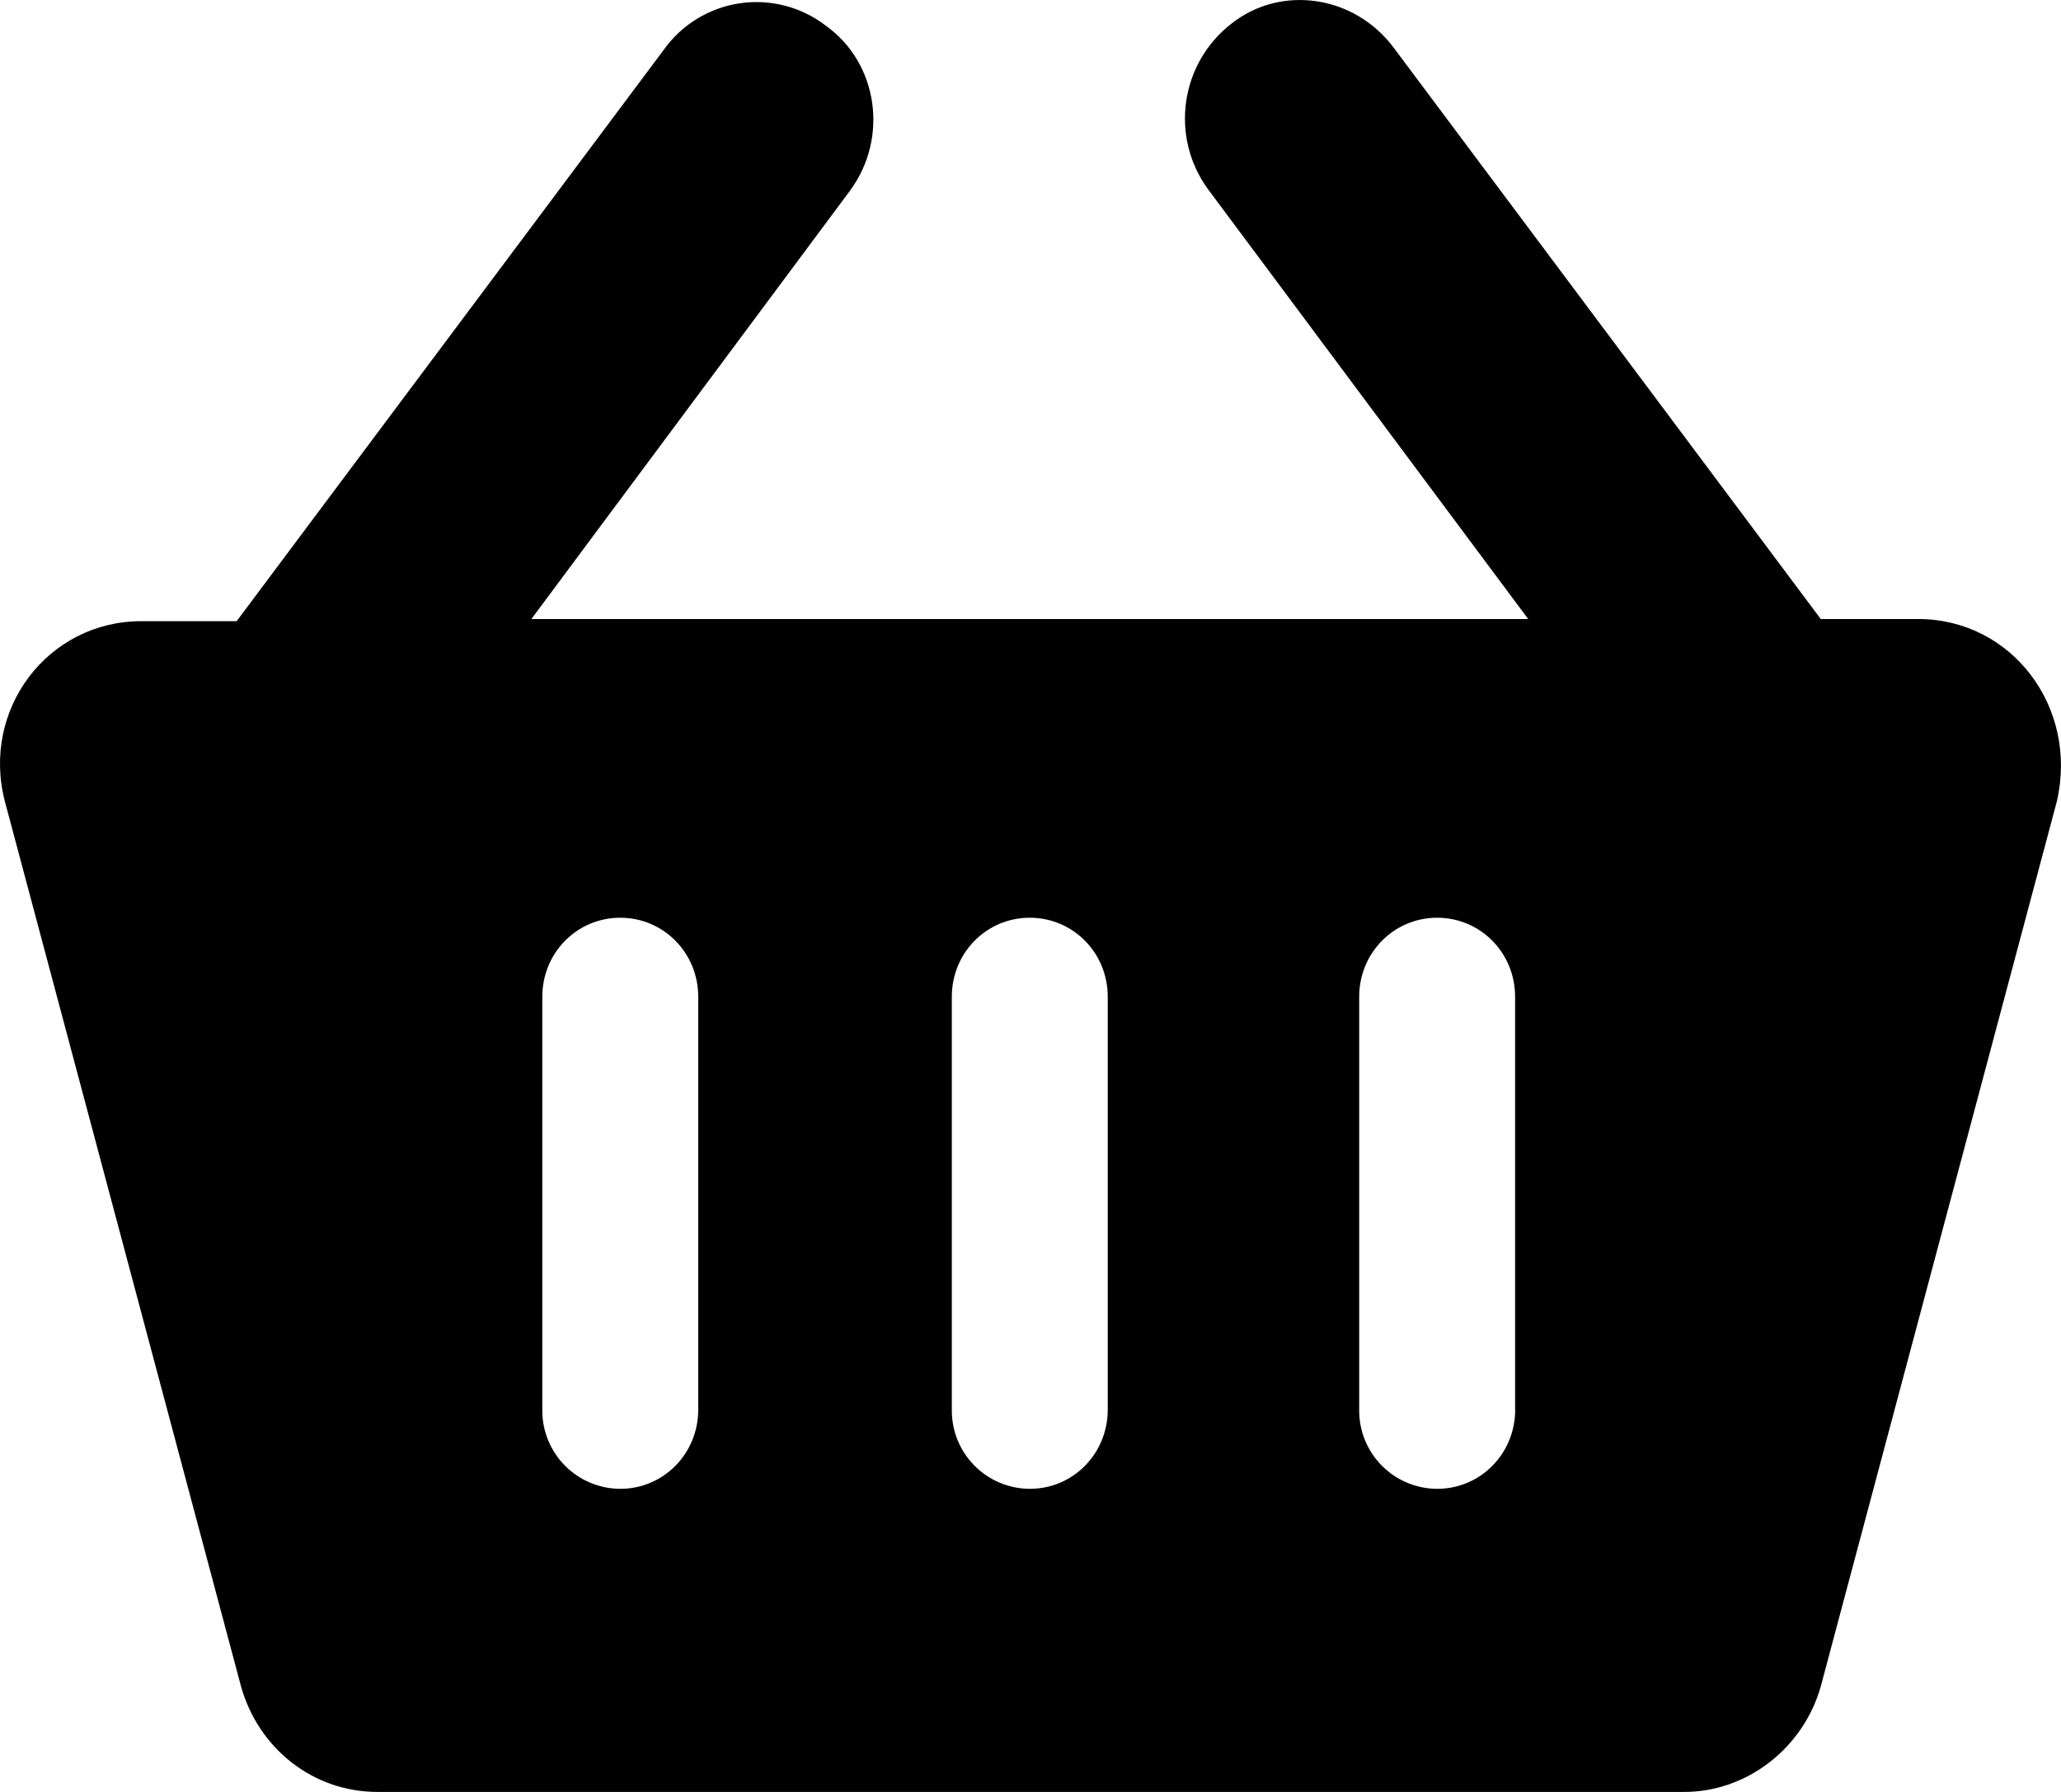
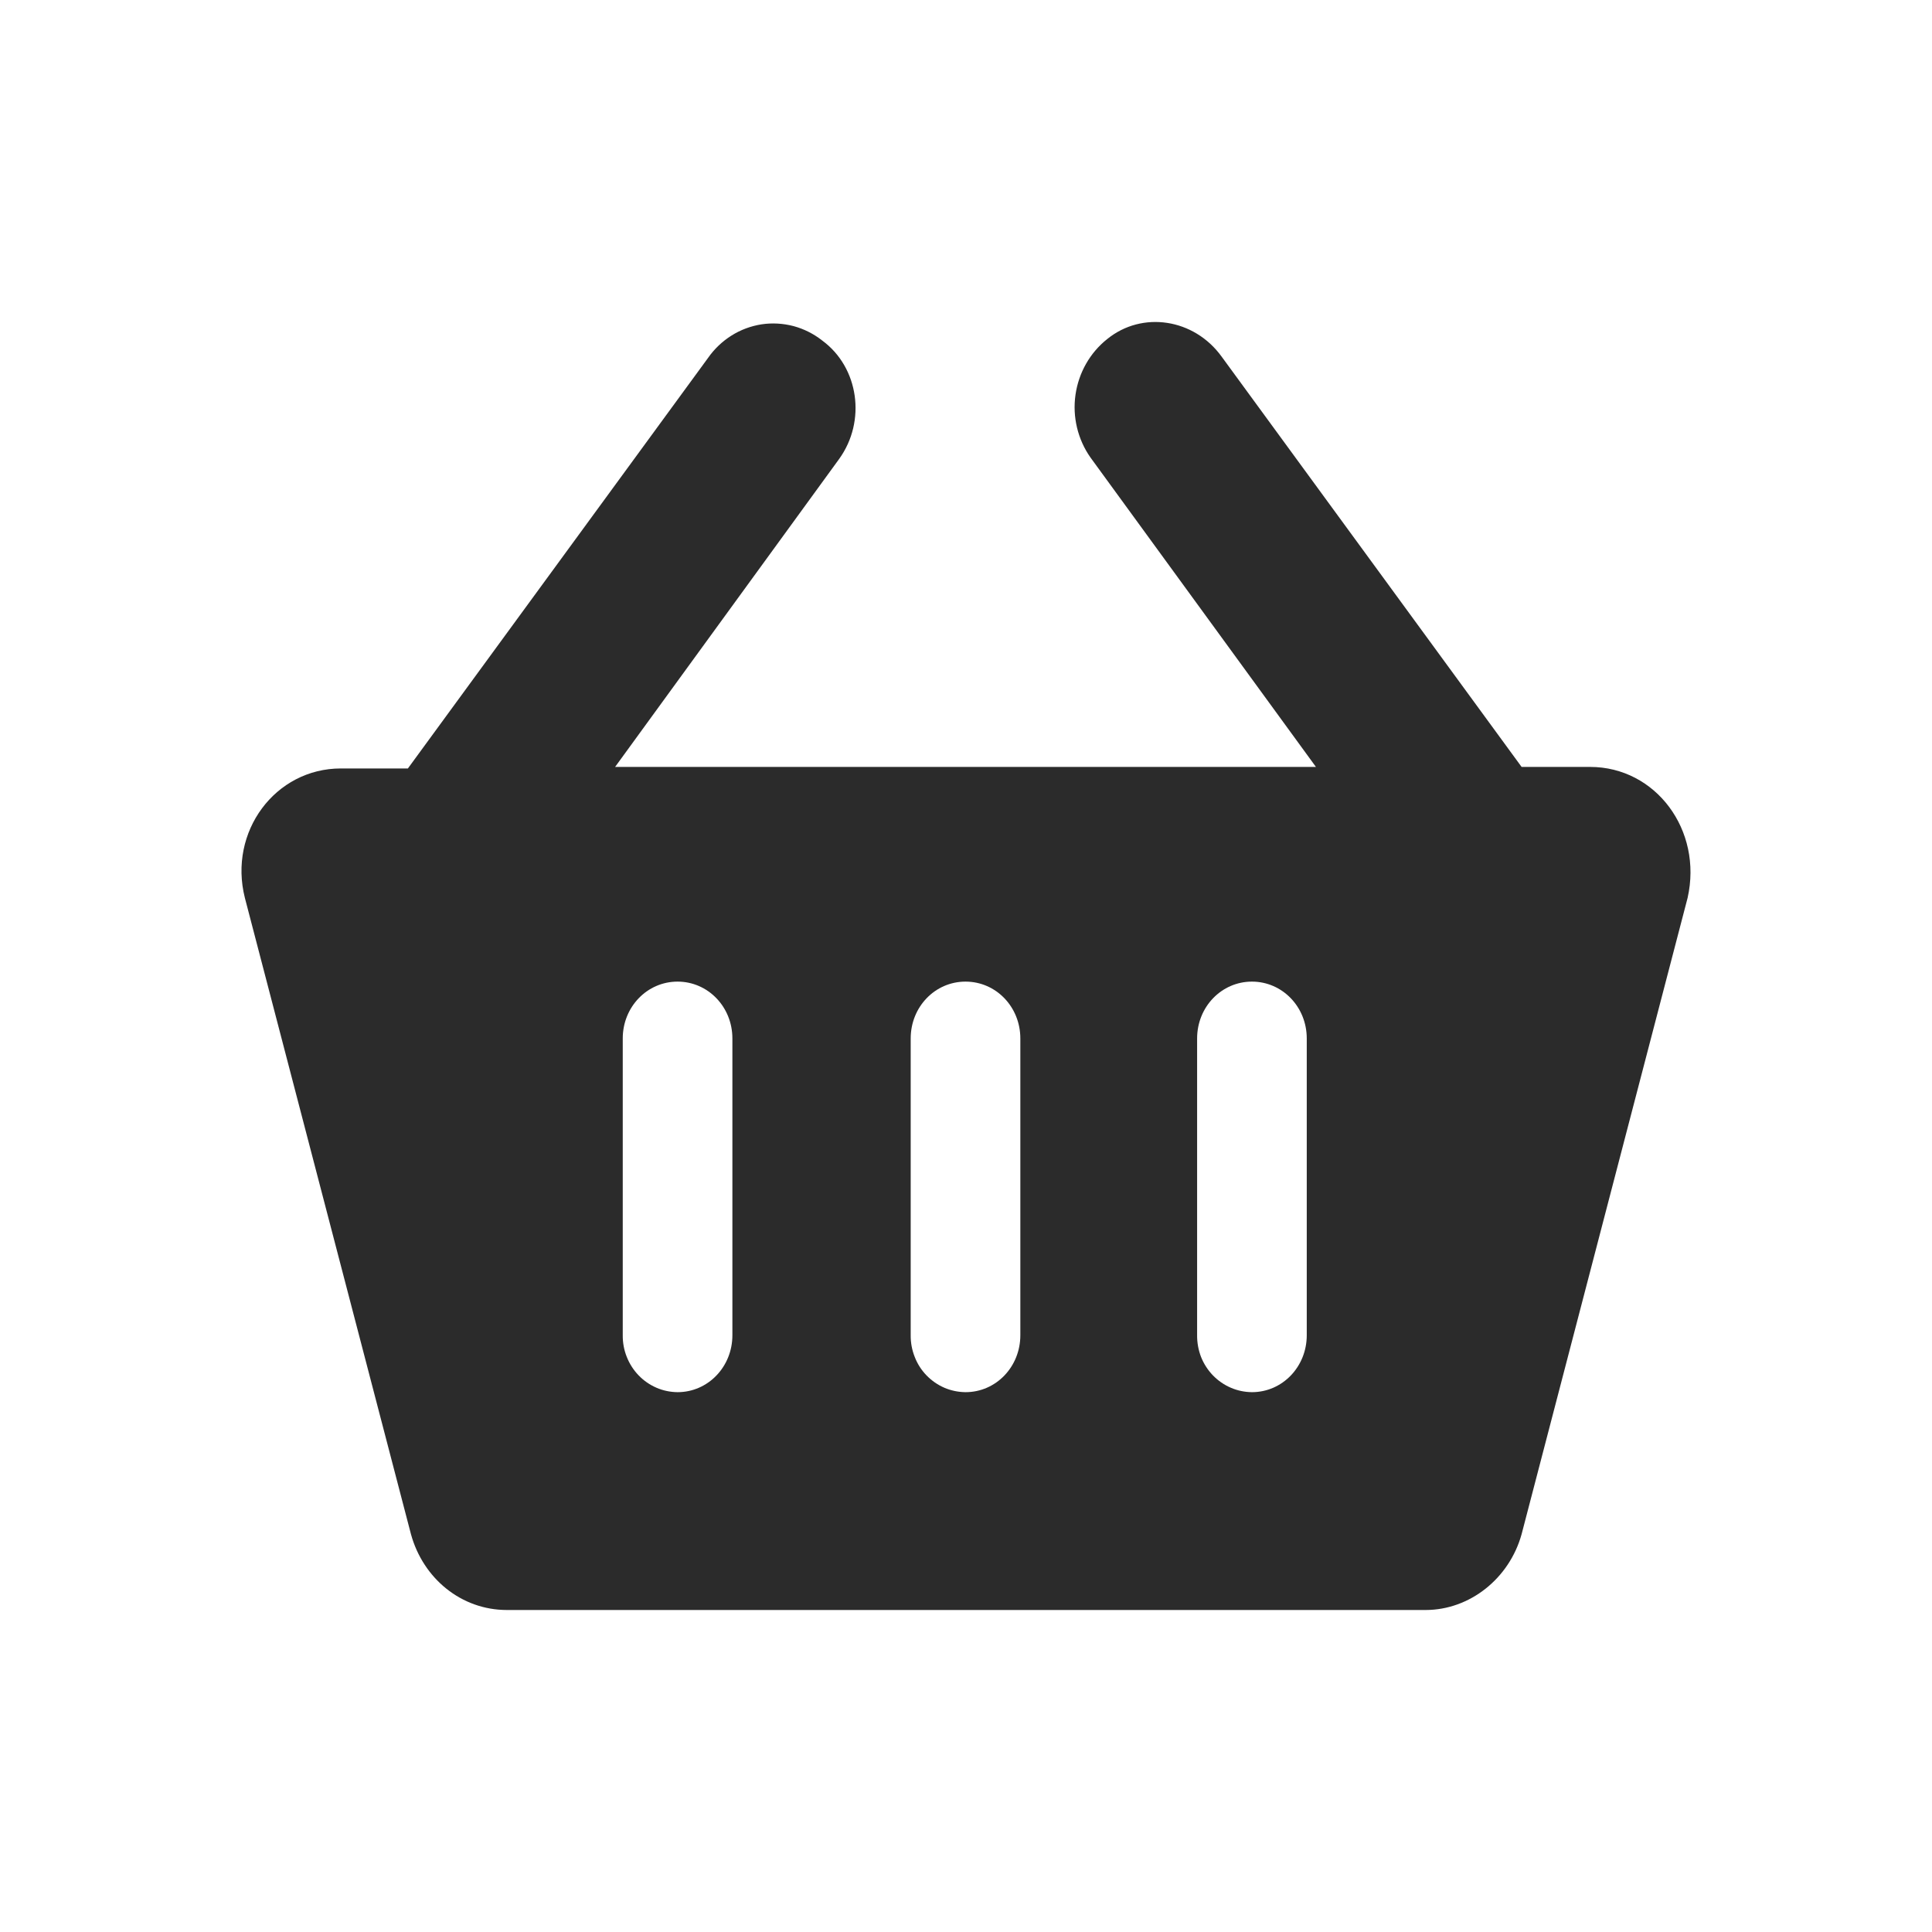
- <svg xmlns="http://www.w3.org/2000/svg" width="23" height="20">
-   <path d="M21.407 6.909h-1.088L15.555.535c-.436-.588-1.258-.711-1.814-.27a1.34 1.34 0 0 0-.266 1.839l3.579 4.805H5.93l3.555-4.78c.435-.589.314-1.423-.266-1.84a1.27 1.27 0 0 0-1.814.27L2.641 6.933H1.577c-1.04 0-1.789.981-1.523 2.01l2.636 9.88C2.883 19.51 3.488 20 4.213 20h14.582c.701 0 1.33-.49 1.524-1.177l2.635-9.88c.242-1.054-.507-2.034-1.547-2.034zM7.792 15.734c0 .49-.387.883-.87.883a.873.873 0 0 1-.87-.883v-4.609c0-.49.386-.882.87-.882.483 0 .87.392.87.882v4.61zm4.57 0c0 .49-.386.883-.87.883a.873.873 0 0 1-.87-.883v-4.609c0-.49.386-.882.87-.882s.87.392.87.882v4.61zm4.547 0c0 .49-.387.883-.87.883a.873.873 0 0 1-.871-.883v-4.609c0-.49.387-.882.87-.882.484 0 .87.392.87.882v4.61z" fill="currentColor" />
+ <svg xmlns="http://www.w3.org/2000/svg" width="24" height="24" viewBox="0 0 24 24" fill="none">
+   <path d="M19.753 9.527H18.902L15.174 4.428C14.832 3.957 14.189 3.859 13.754 4.212C13.54 4.382 13.399 4.63 13.36 4.905C13.321 5.179 13.388 5.458 13.546 5.683L16.347 9.527H7.641L10.423 5.703C10.764 5.232 10.669 4.565 10.215 4.231C10.109 4.147 9.987 4.086 9.858 4.051C9.728 4.017 9.593 4.009 9.46 4.029C9.327 4.05 9.2 4.097 9.086 4.169C8.972 4.241 8.873 4.335 8.795 4.447L5.067 9.546H4.234C3.42 9.546 2.834 10.331 3.042 11.154L5.105 19.058C5.256 19.608 5.73 20 6.297 20H17.709C18.258 20 18.75 19.608 18.902 19.058L20.964 11.154C21.154 10.311 20.567 9.527 19.753 9.527ZM9.098 16.587C9.098 16.979 8.795 17.294 8.417 17.294C8.327 17.293 8.238 17.275 8.155 17.239C8.072 17.203 7.996 17.151 7.933 17.085C7.87 17.02 7.82 16.942 7.786 16.856C7.752 16.771 7.735 16.679 7.736 16.587V12.9C7.736 12.508 8.039 12.194 8.417 12.194C8.795 12.194 9.098 12.508 9.098 12.9V16.587ZM12.675 16.587C12.675 16.979 12.373 17.294 11.994 17.294C11.904 17.293 11.815 17.275 11.731 17.239C11.648 17.203 11.573 17.151 11.509 17.085C11.446 17.02 11.396 16.942 11.363 16.856C11.329 16.771 11.312 16.679 11.313 16.587V12.9C11.313 12.508 11.615 12.194 11.994 12.194C12.373 12.194 12.675 12.508 12.675 12.9V16.587ZM16.233 16.587C16.233 16.979 15.93 17.294 15.552 17.294C15.462 17.293 15.373 17.275 15.29 17.239C15.206 17.203 15.131 17.151 15.068 17.086C15.004 17.02 14.954 16.942 14.92 16.857C14.887 16.771 14.87 16.679 14.871 16.587V12.9C14.871 12.508 15.174 12.194 15.552 12.194C15.93 12.194 16.233 12.508 16.233 12.9V16.588L16.233 16.587Z" fill="#2B2B2B" />
</svg>
